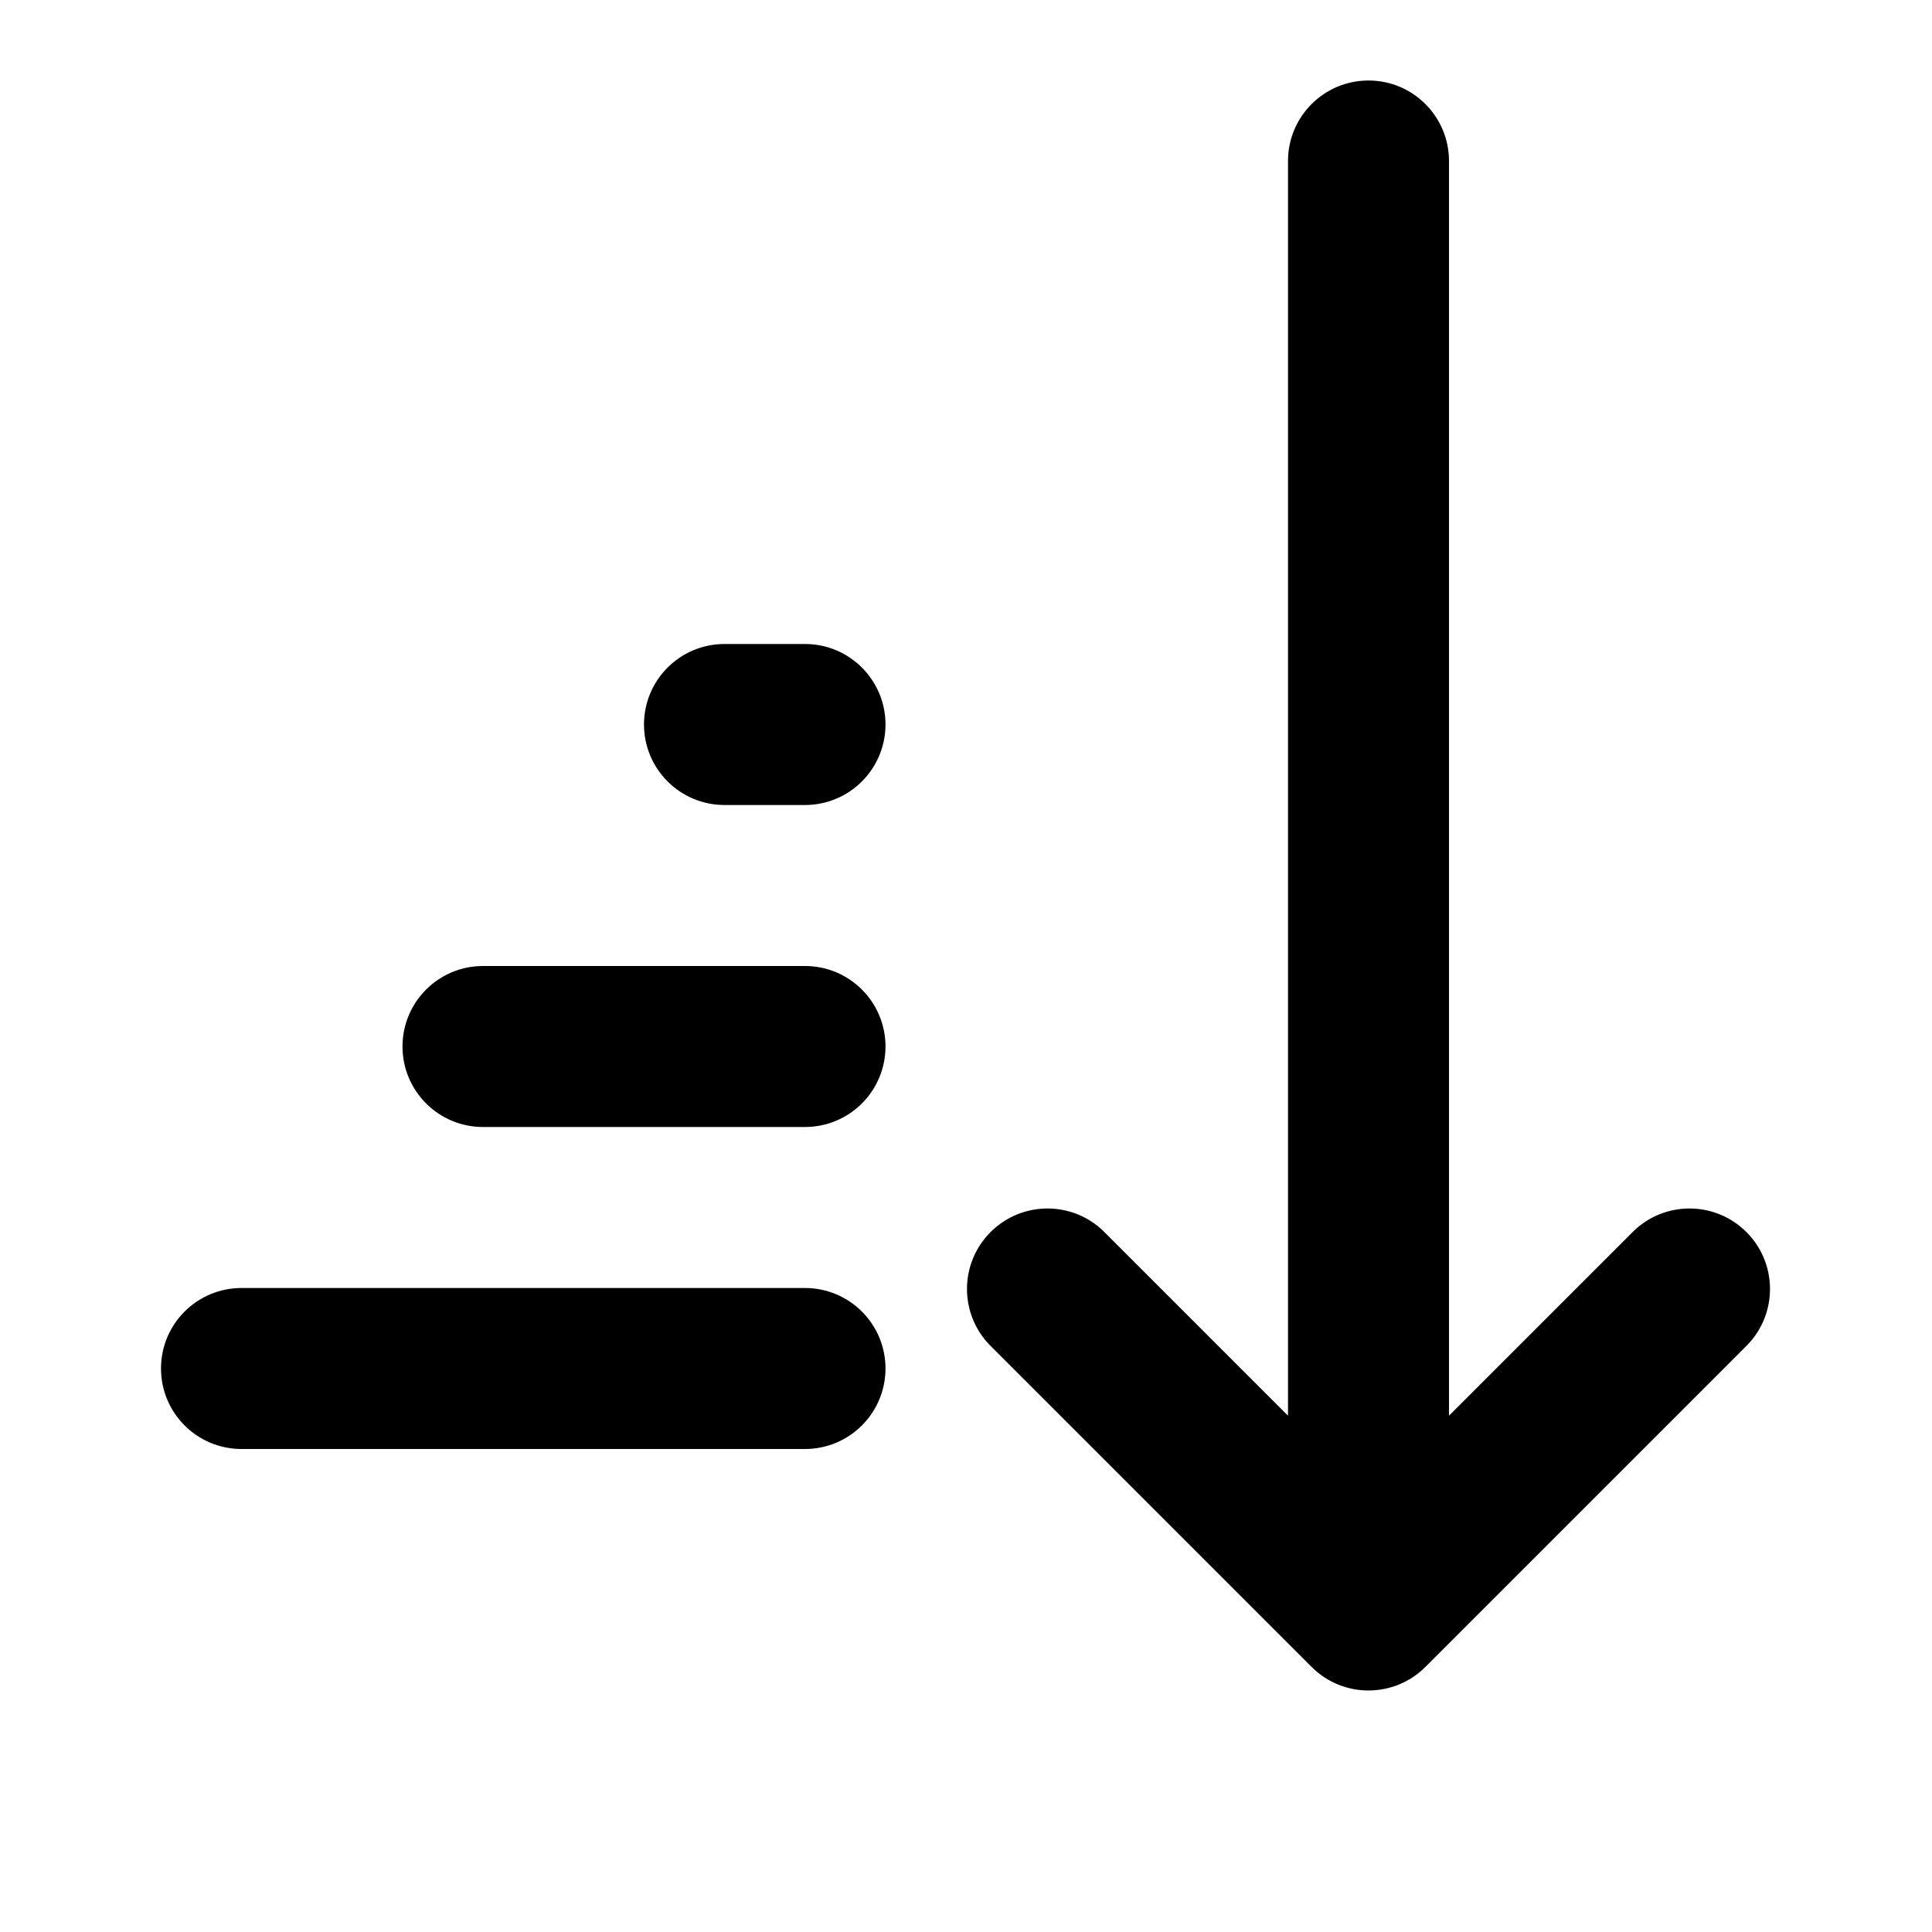
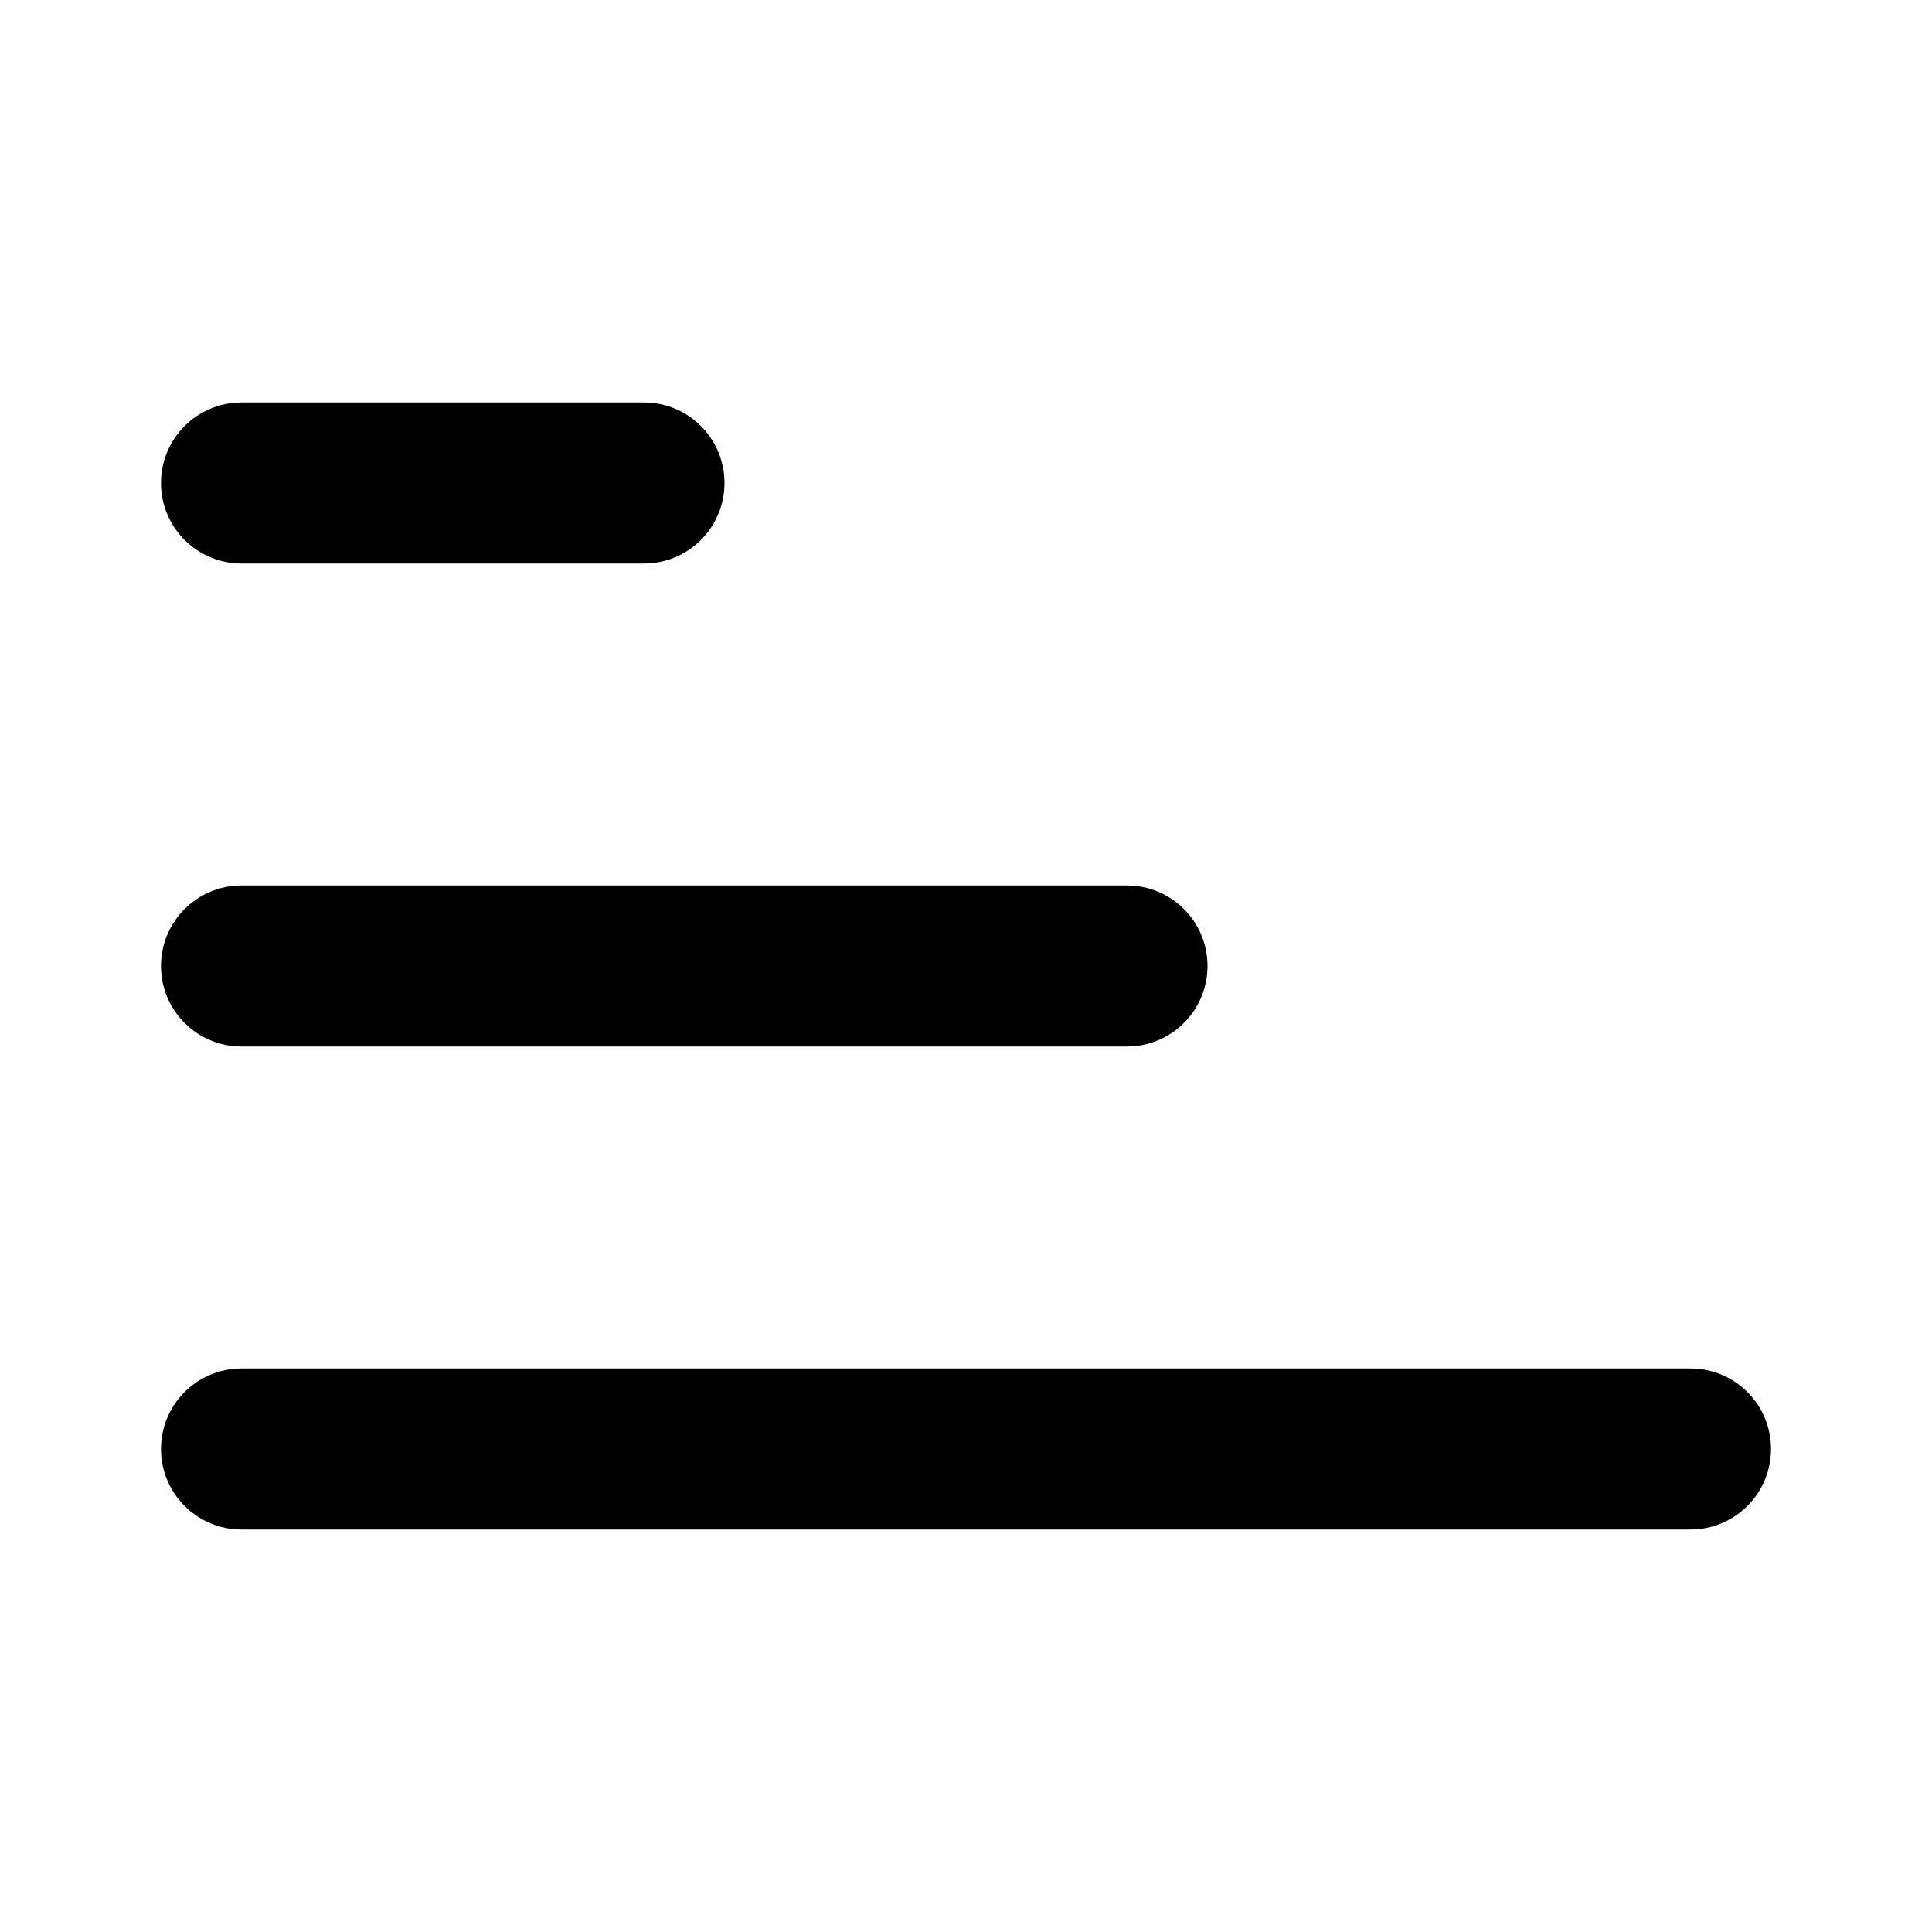
<svg xmlns="http://www.w3.org/2000/svg" width="24" height="24" viewBox="0 0 24 24">
-   <path d="M18 2a1 1 0 1 0-2 0v15.586l-2.293-2.293a1 1 0 0 0-1.414 1.414l4 4a1 1 0 0 0 1.414 0l4-4a1 1 0 0 0-1.414-1.414L18 17.586V2ZM3 16a1 1 0 1 0 0 2h7a1 1 0 1 0 0-2H3Zm2-3a1 1 0 0 1 1-1h4a1 1 0 1 1 0 2H6a1 1 0 0 1-1-1Zm4-5a1 1 0 0 0 0 2h1a1 1 0 1 0 0-2H9Z" />
+   <path d="M9 6a1 1 0 0 1-1 1H3a1 1 0 1 1 0-2h5a1 1 0 0 1 1 1ZM15 12a1 1 0 0 1-1 1H3a1 1 0 1 1 0-2h11a1 1 0 0 1 1 1ZM21 19a1 1 0 1 0 0-2H3a1 1 0 1 0 0 2h18Z" />
</svg>
